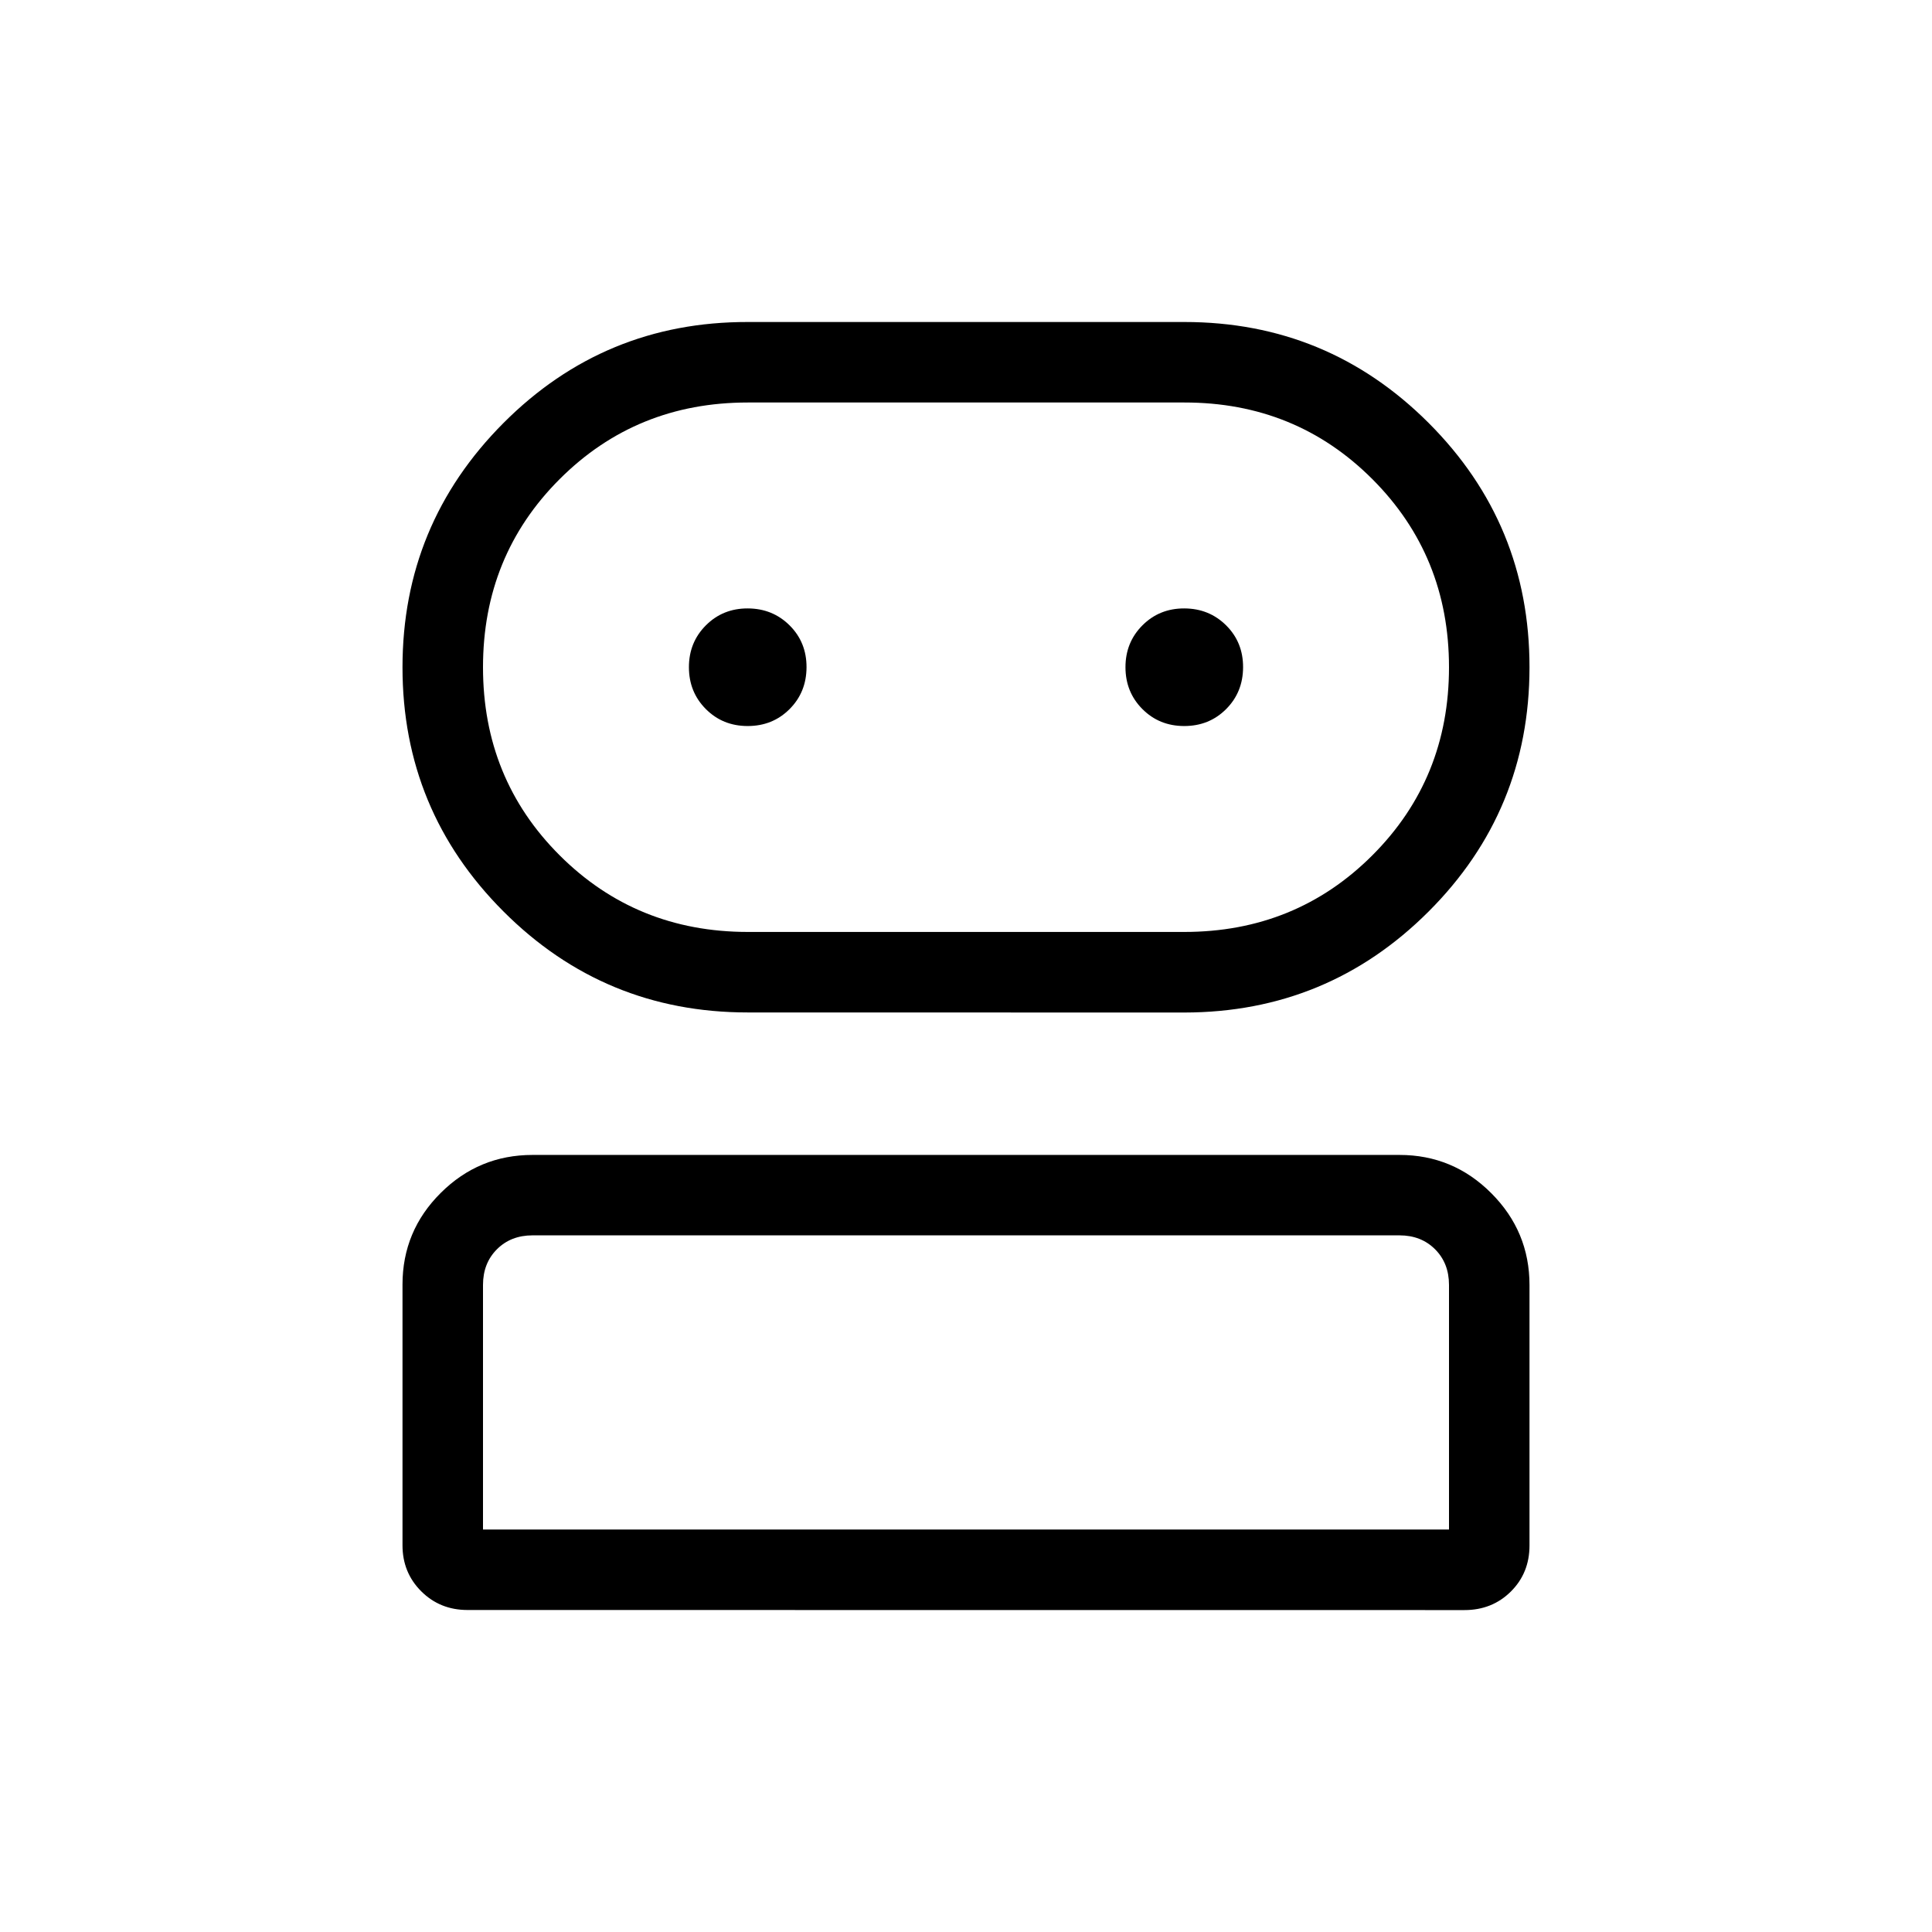
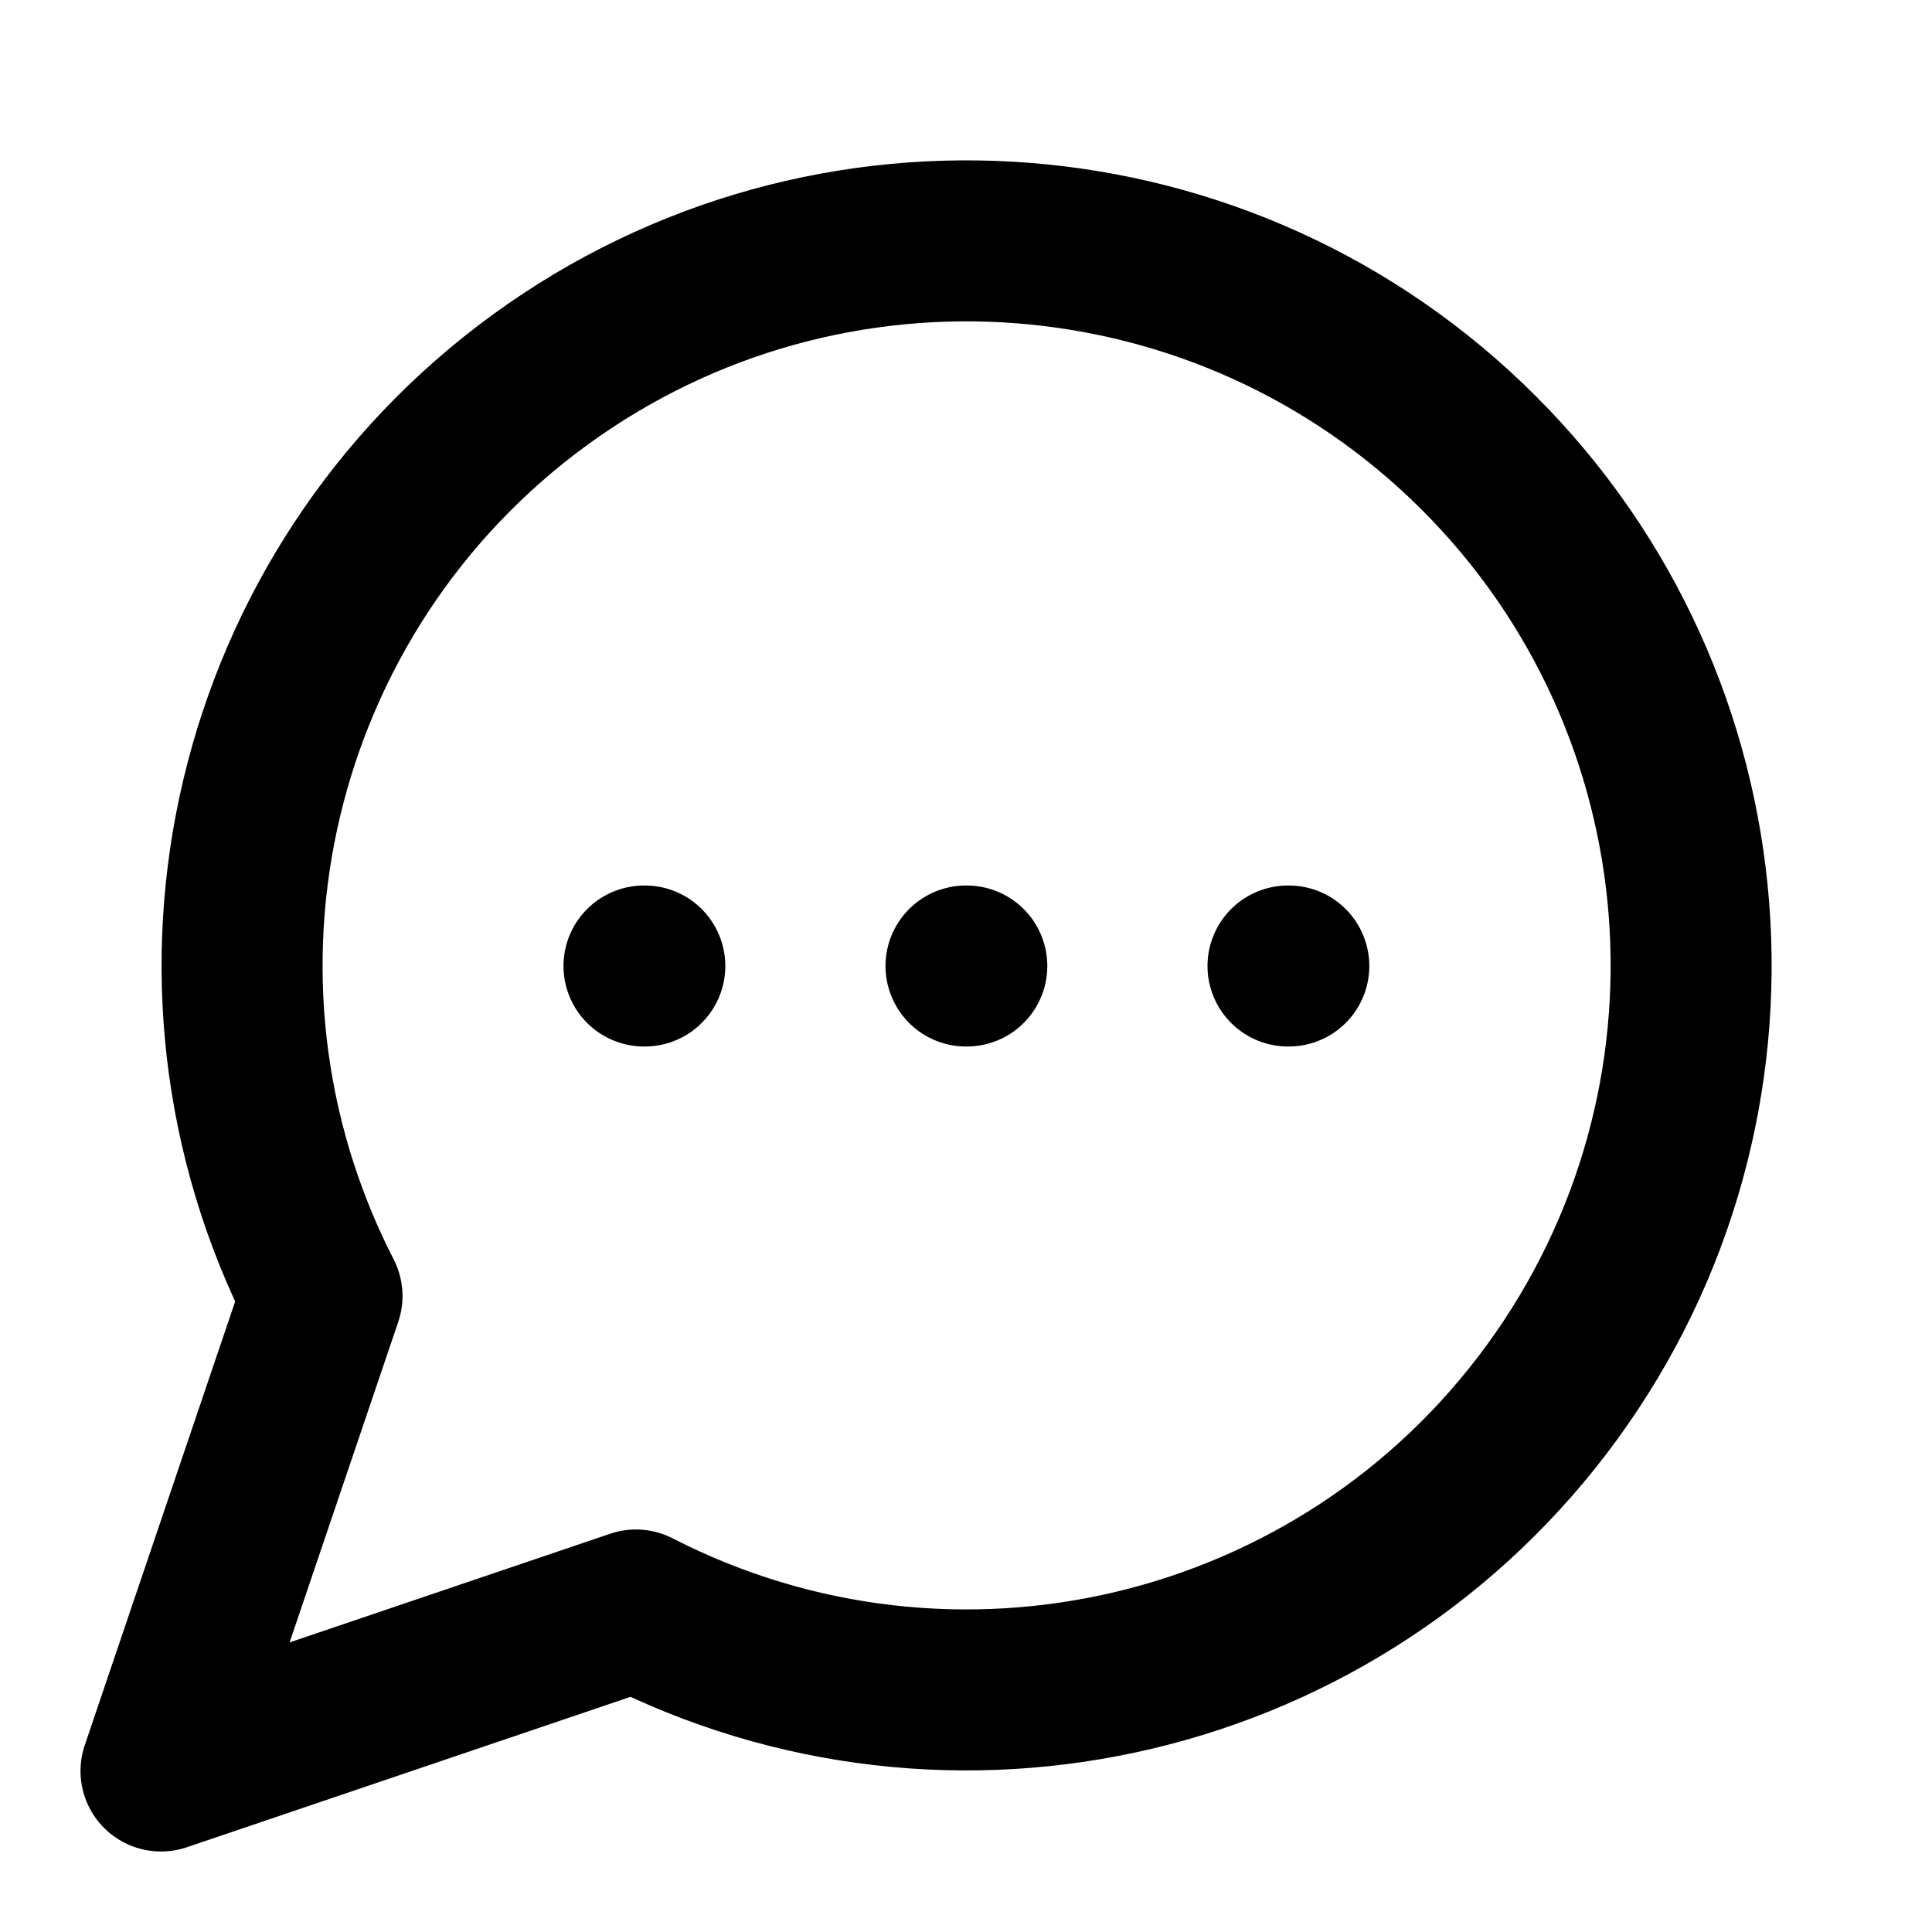
- <svg xmlns="http://www.w3.org/2000/svg" width="24" height="24" viewBox="0 0 24 24">
-   <path fill="black" d="M5.808 20q-.343 0-.576-.233T5 19.193v-3.235q0-.667.475-1.139q.474-.472 1.14-.472h10.77q.666 0 1.14.475q.475.475.475 1.142v3.234q0 .343-.232.573t-.576.23zm3.48-7.423q-1.78 0-3.034-1.255T5 8.29t1.254-3.035T9.29 4h5.423q1.78 0 3.034 1.254T19 8.29t-1.254 3.034t-3.034 1.254zM6 19h12v-3.038q0-.27-.173-.443t-.442-.173H6.615q-.269 0-.442.173T6 15.962zm3.289-7.423h5.422q1.385 0 2.337-.952T18 8.289t-.952-2.337T14.712 5H9.289q-1.385 0-2.337.952T6 8.289t.952 2.336t2.337.952m-.001-2.558q.31 0 .52-.21t.211-.52t-.21-.52t-.52-.211t-.52.21t-.211.52t.21.52t.52.211m5.423 0q.31 0 .52-.21t.211-.52t-.21-.52t-.52-.211t-.52.21t-.211.52t.21.52t.52.211M12 8.29" />
+ <svg xmlns="http://www.w3.org/2000/svg" width="24" height="24" viewBox="0 0 24 24" fill="none" stroke="currentColor" stroke-width="2" stroke-linecap="round" stroke-linejoin="round" class="lucide lucide-message-circle-more">
+   <path d="M7.9 20A9 9 0 1 0 4 16.1L2 22Z" />
+   <path d="M8 12h.01" />
+   <path d="M12 12h.01" />
+   <path d="M16 12h.01" />
</svg>
